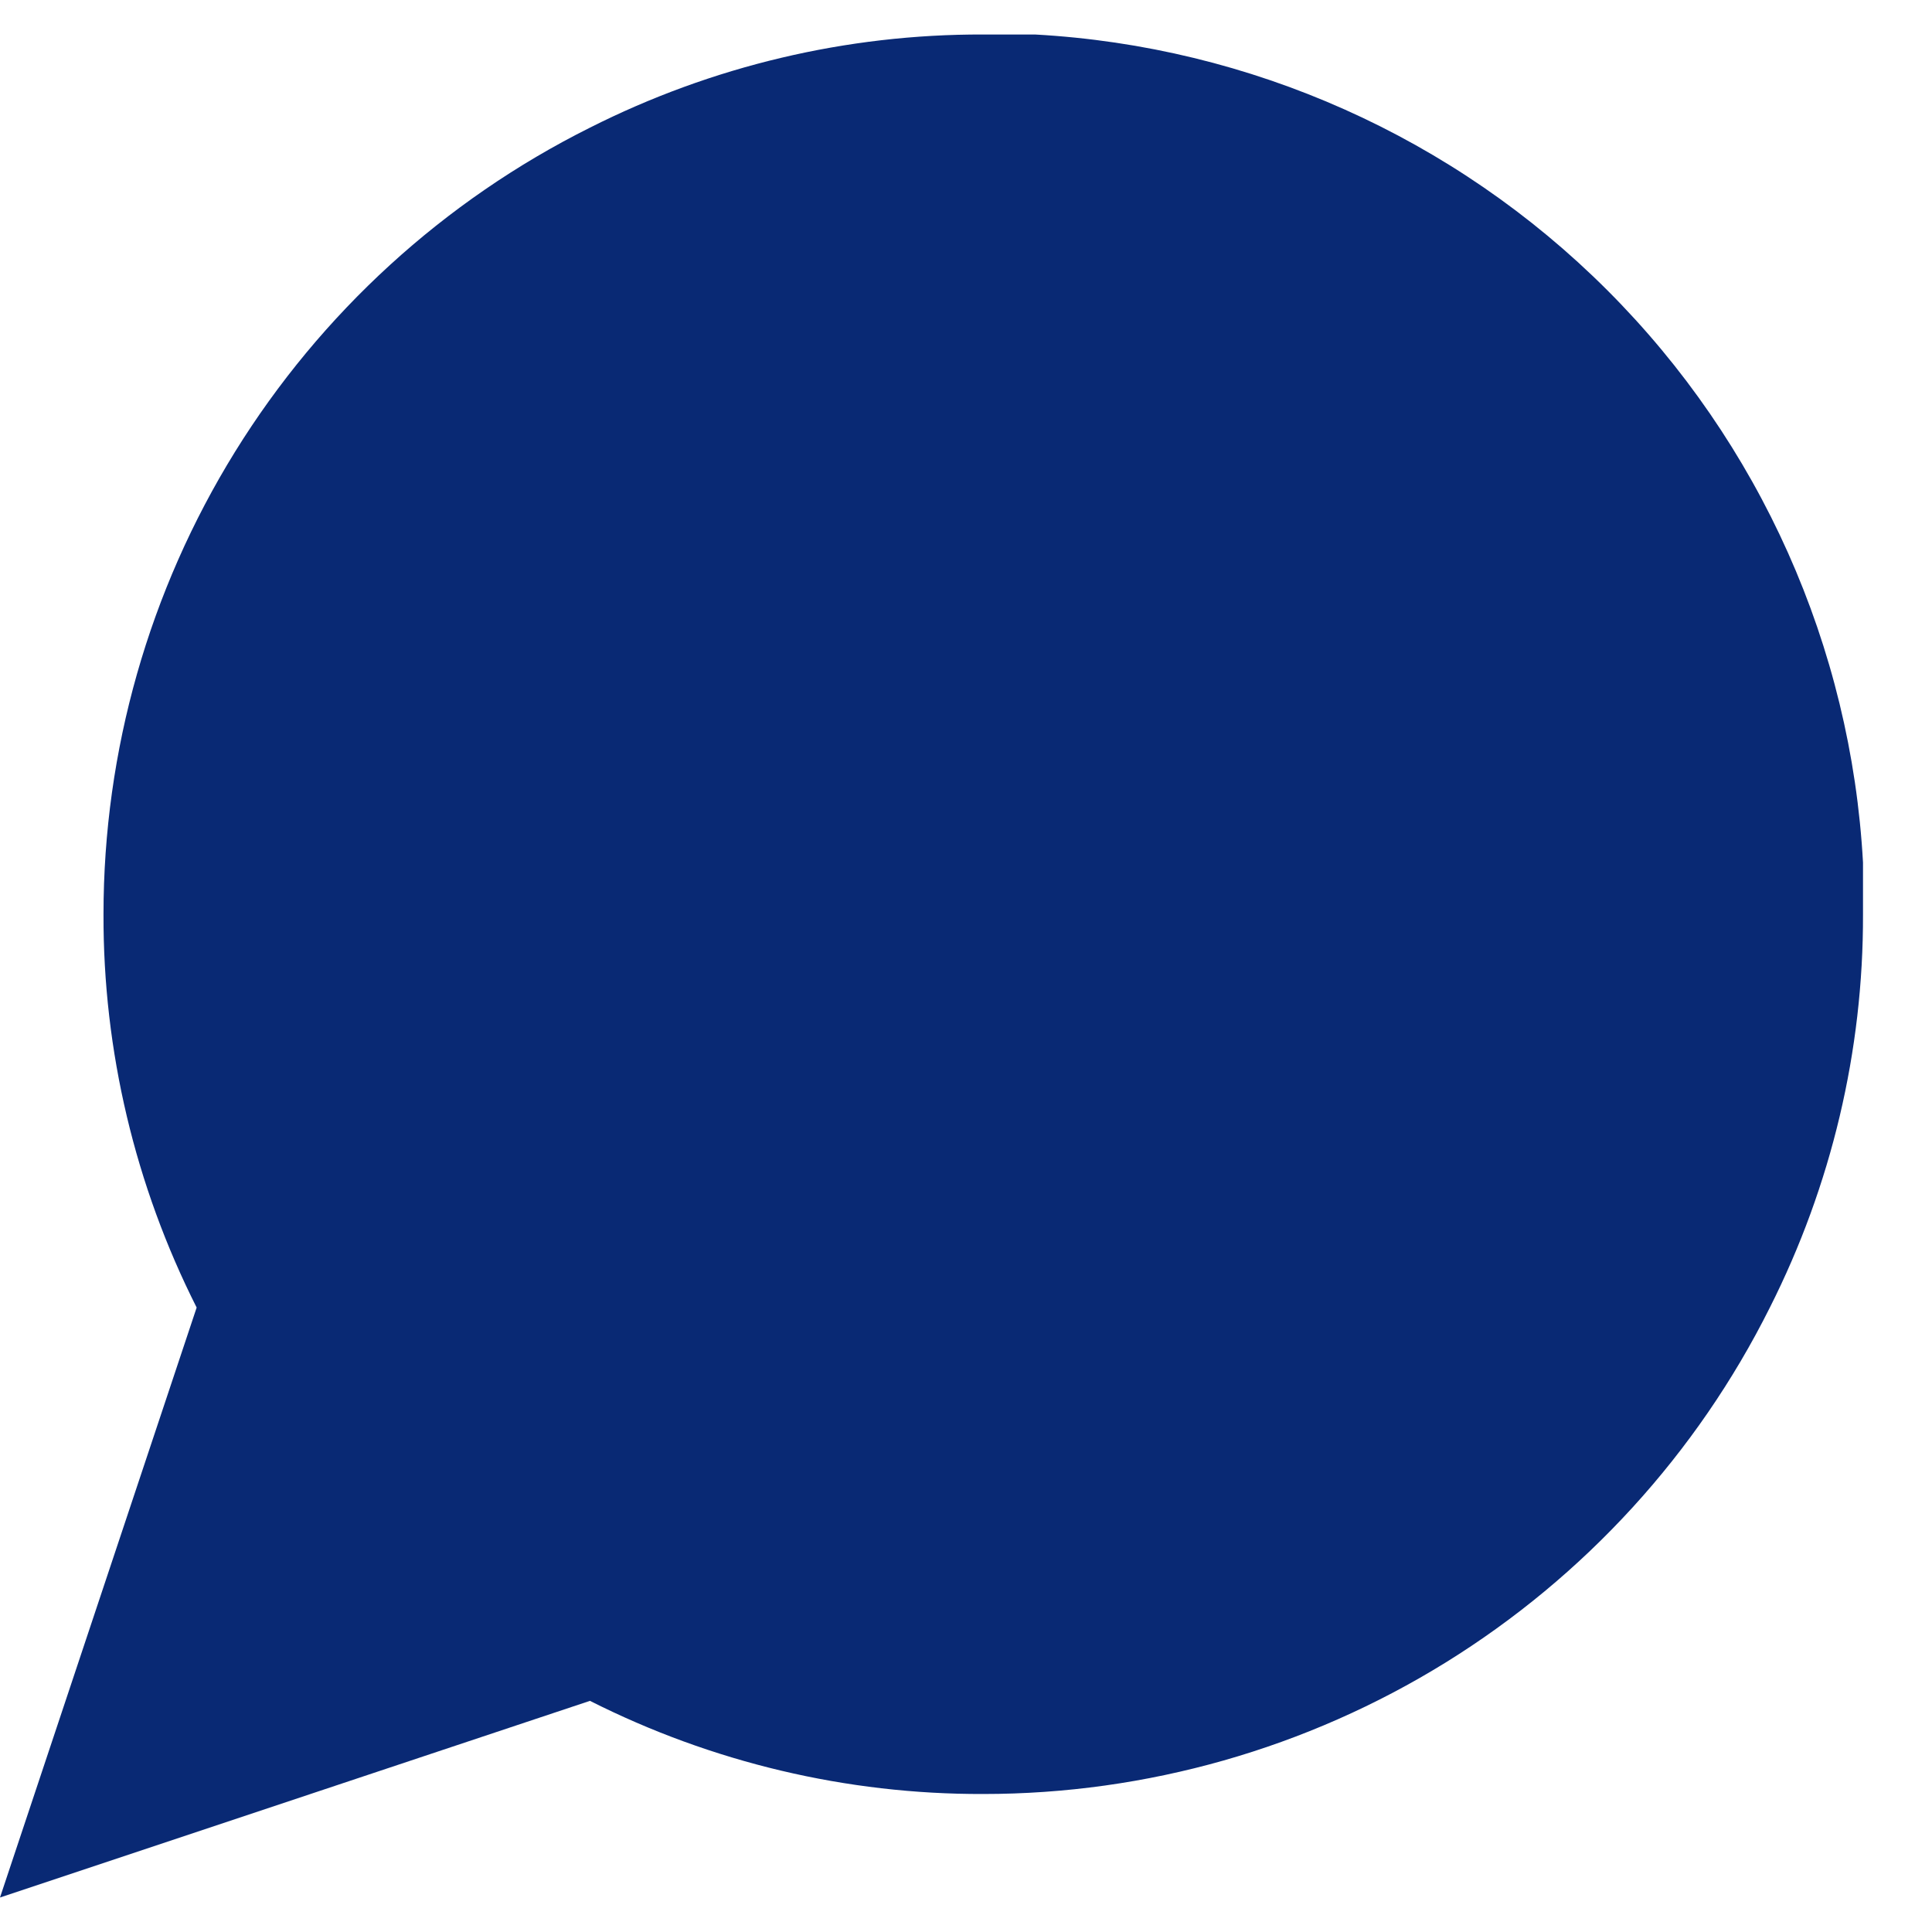
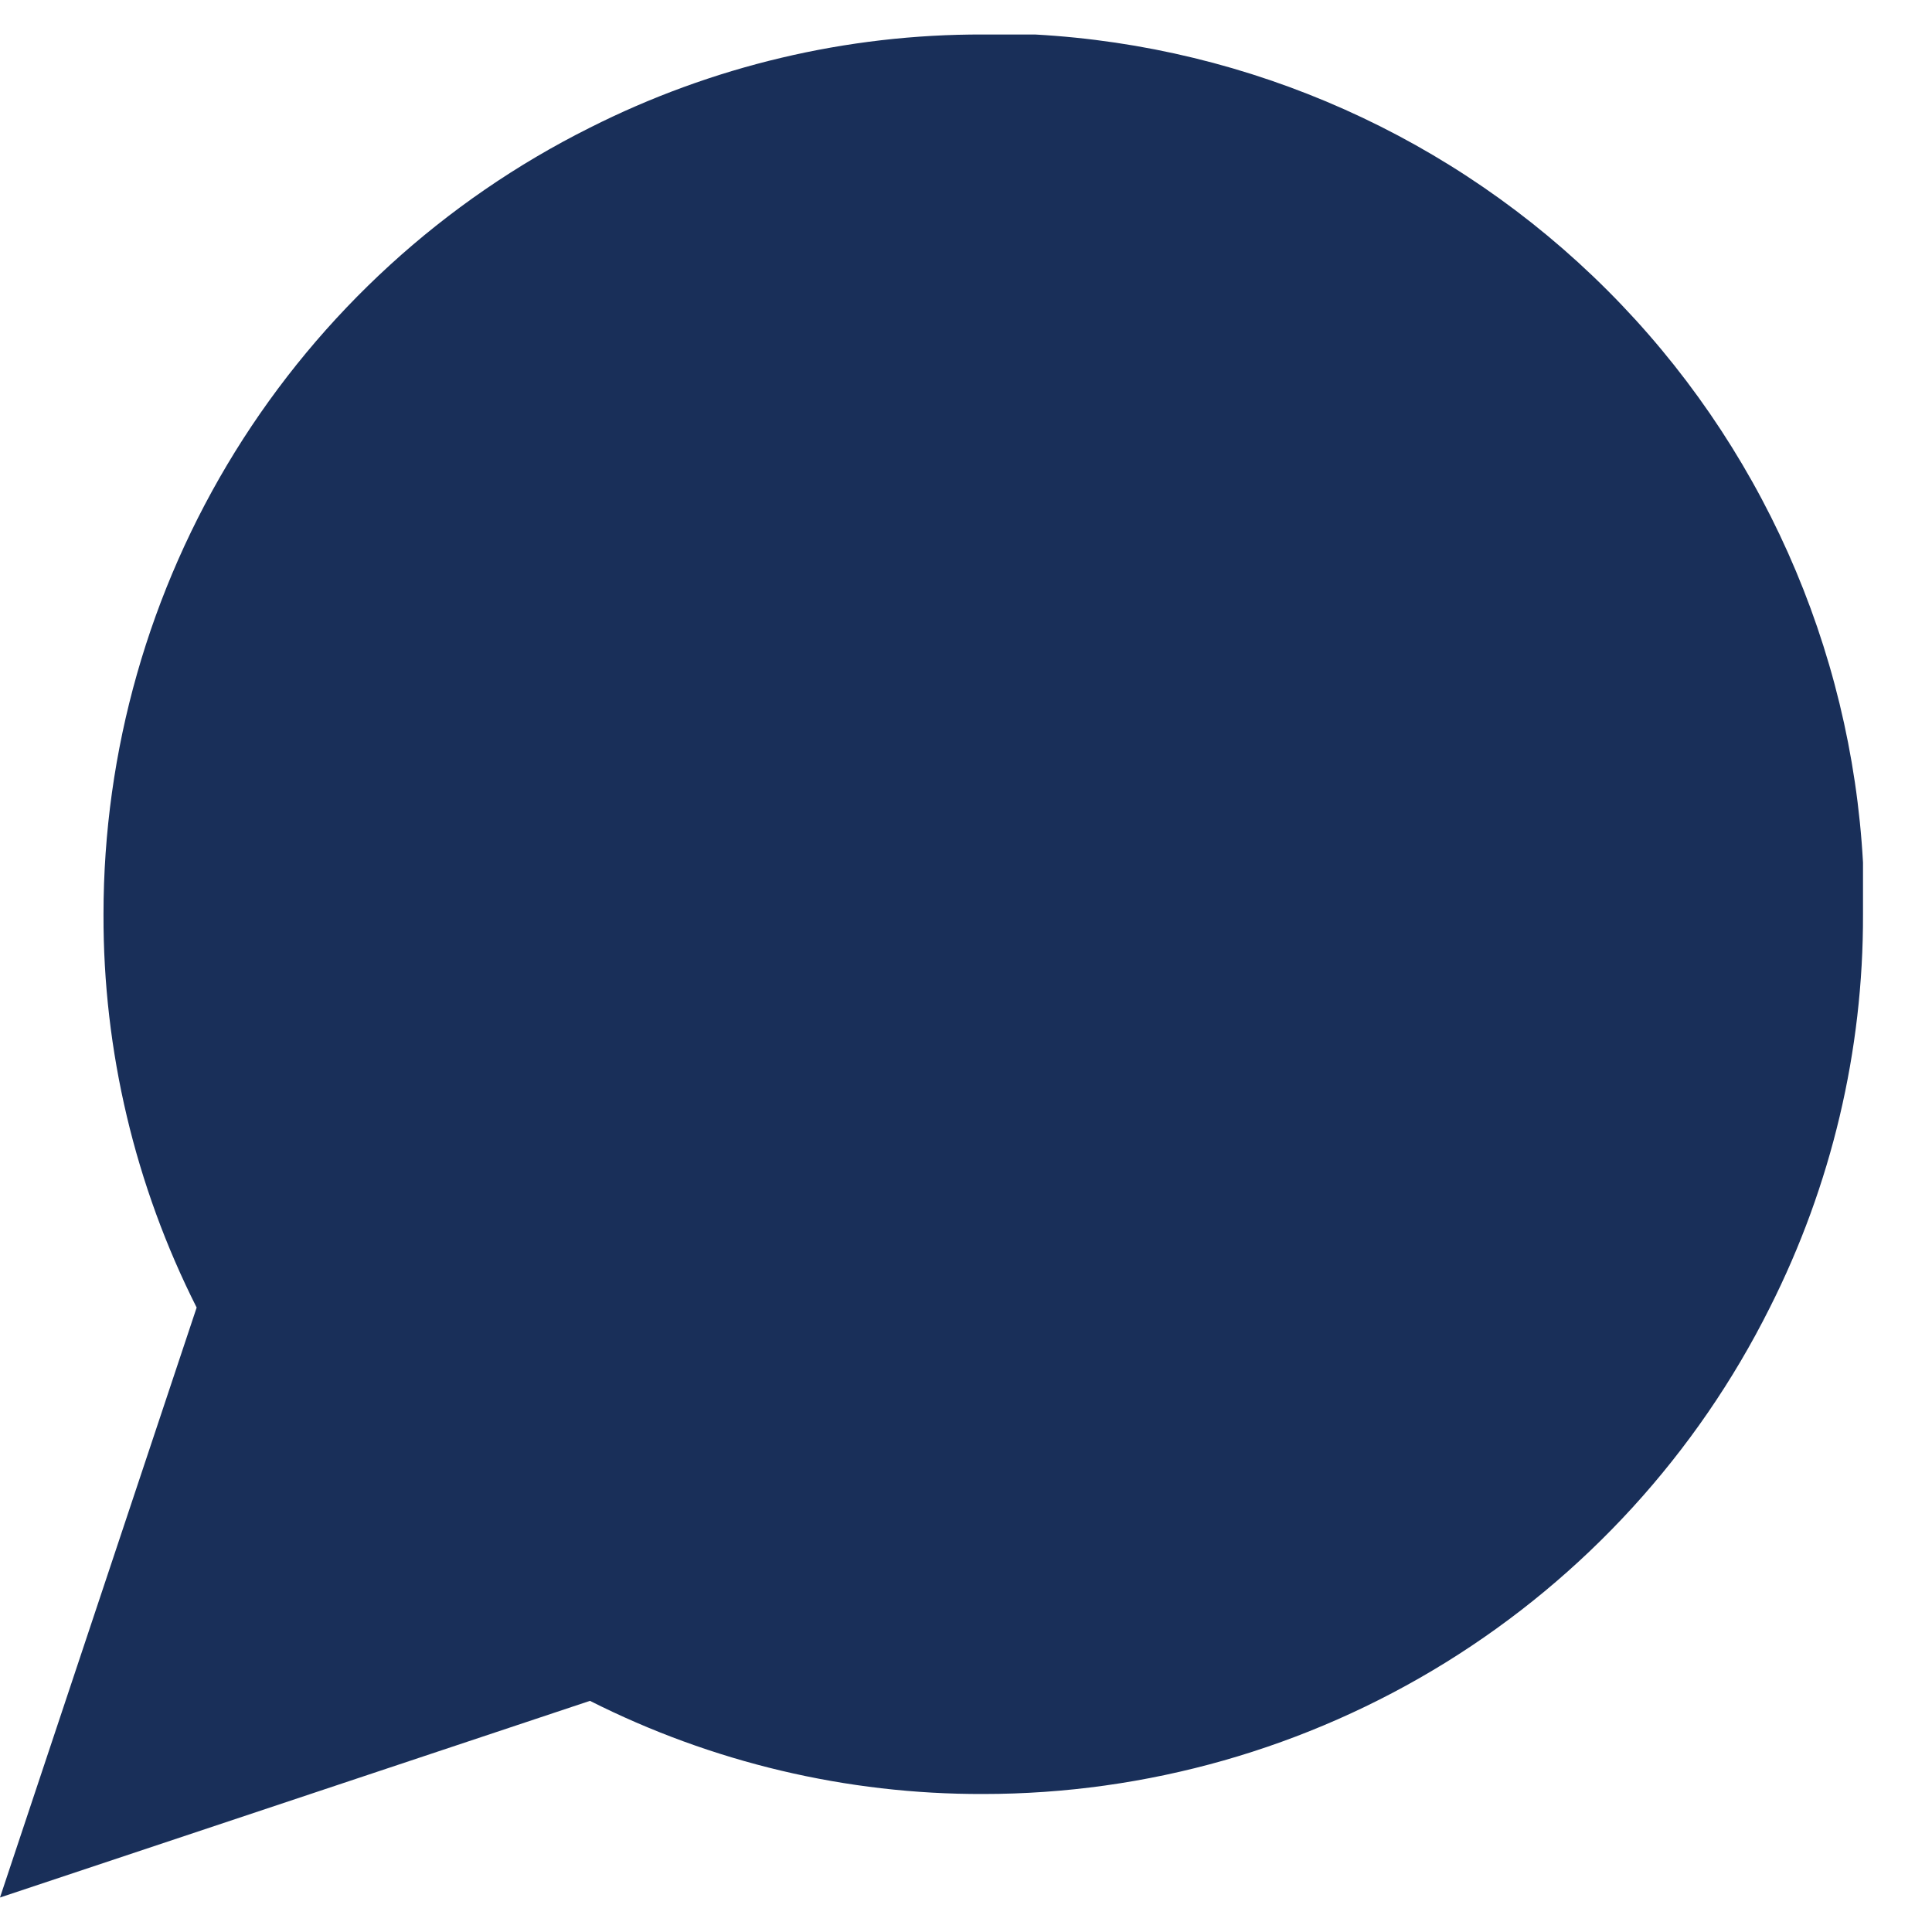
<svg xmlns="http://www.w3.org/2000/svg" viewBox="0 0 14 14">
-   <path d="M13.5 6.625C13.503 7.615 13.271 8.591 12.825 9.475C12.296 10.534 11.482 11.424 10.476 12.047C9.469 12.67 8.309 13 7.125 13C6.135 13.003 5.159 12.771 4.275 12.325L0 13.75L1.425 9.475C0.979 8.591 0.747 7.615 0.75 6.625C0.75 5.441 1.08 4.281 1.703 3.274C2.326 2.268 3.216 1.454 4.275 0.925C5.159 0.479 6.135 0.247 7.125 0.25H7.5C9.063 0.336 10.54 0.996 11.647 2.103C12.754 3.21 13.414 4.687 13.5 6.25V6.625Z" fill="#092974" />
+   <path d="M13.5 6.625C13.503 7.615 13.271 8.591 12.825 9.475C12.296 10.534 11.482 11.424 10.476 12.047C9.469 12.67 8.309 13 7.125 13C6.135 13.003 5.159 12.771 4.275 12.325L0 13.75L1.425 9.475C0.979 8.591 0.747 7.615 0.75 6.625C0.75 5.441 1.08 4.281 1.703 3.274C2.326 2.268 3.216 1.454 4.275 0.925C5.159 0.479 6.135 0.247 7.125 0.25H7.5C9.063 0.336 10.54 0.996 11.647 2.103C12.754 3.21 13.414 4.687 13.5 6.25V6.625Z" fill="#192f59" />
</svg>
